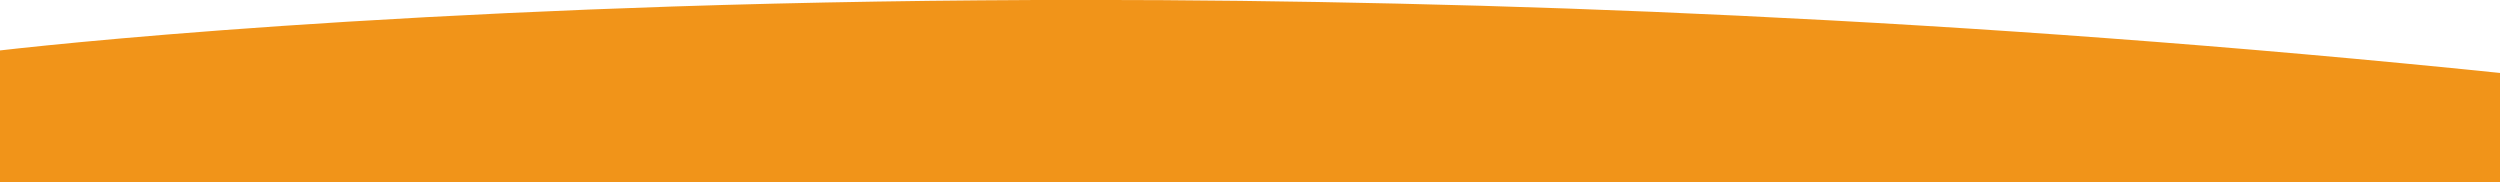
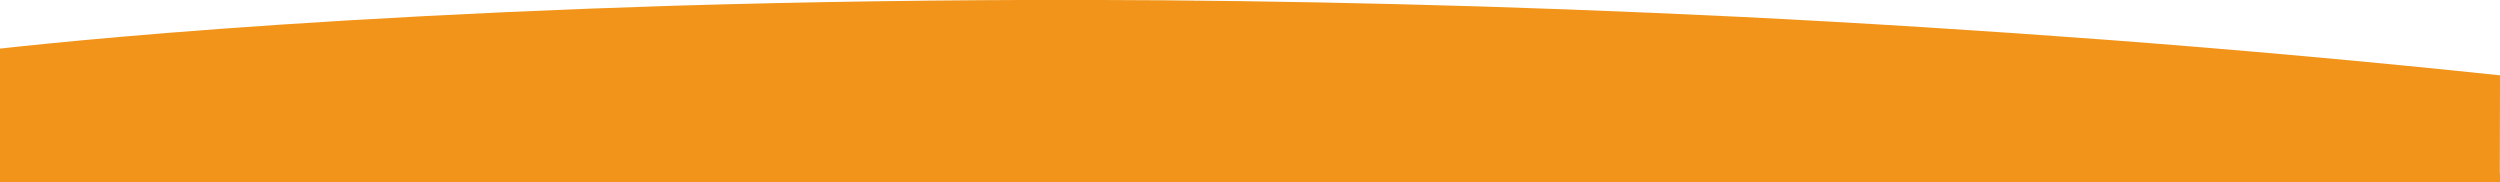
<svg xmlns="http://www.w3.org/2000/svg" version="1.1" id="圖層_1" x="0px" y="0px" viewBox="0 0 1366 99.2" style="enable-background:new 0 0 1366 99.2;" xml:space="preserve">
  <style type="text/css">
	.st0{fill:none;}
	.st1{fill:#F19419;}
</style>
-   <g>
-     <rect y="0" class="st0" width="1366" height="77.8" />
-     <g id="Repeat_Grid_8">
-       <g transform="translate(11235.999 4645.257)">
-         <path id="Subtraction_14" class="st1" d="M-9870-4540.7h-1366v-77c23.5-2.7,89-9.5,189.9-15.7c57.1-3.5,116.8-6.3,177.6-8.3     c73.5-2.4,149.3-3.6,225.2-3.6c56.2,0,113.5,0.7,170.3,2c61.8,1.4,124.6,3.6,186.7,6.6c66.9,3.2,134.7,7.3,201.5,12.3     c71.5,5.3,143.8,11.7,214.8,19v37.9V-4540.7z" />
-       </g>
+   <rect y="10.7" class="st0" width="1366" height="92.5" />
+   <g id="Repeat_Grid_8">
+     <g transform="translate(11235.999 4645.257)">
+       <path id="Subtraction_14" class="st1" d="M-9869-4526.3c-496.3,0.8-1367.1-6-1367.1-6l0.1-86.4c23.5-2.6,89.1-9.4,189.9-15.4    c57.1-3.4,116.8-6.1,177.6-8c73.5-2.2,149.3-3.3,225.2-3.2c56.2,0.1,113.5,0.9,170.3,2.3c61.8,1.5,124.6,3.9,186.7,6.9    c66.9,3.3,134.7,7.6,201.5,12.6c71.5,5.4,143.7,11.9,214.8,19.4l-0.1,52.6L-9869-4526.3z" />
    </g>
  </g>
</svg>
